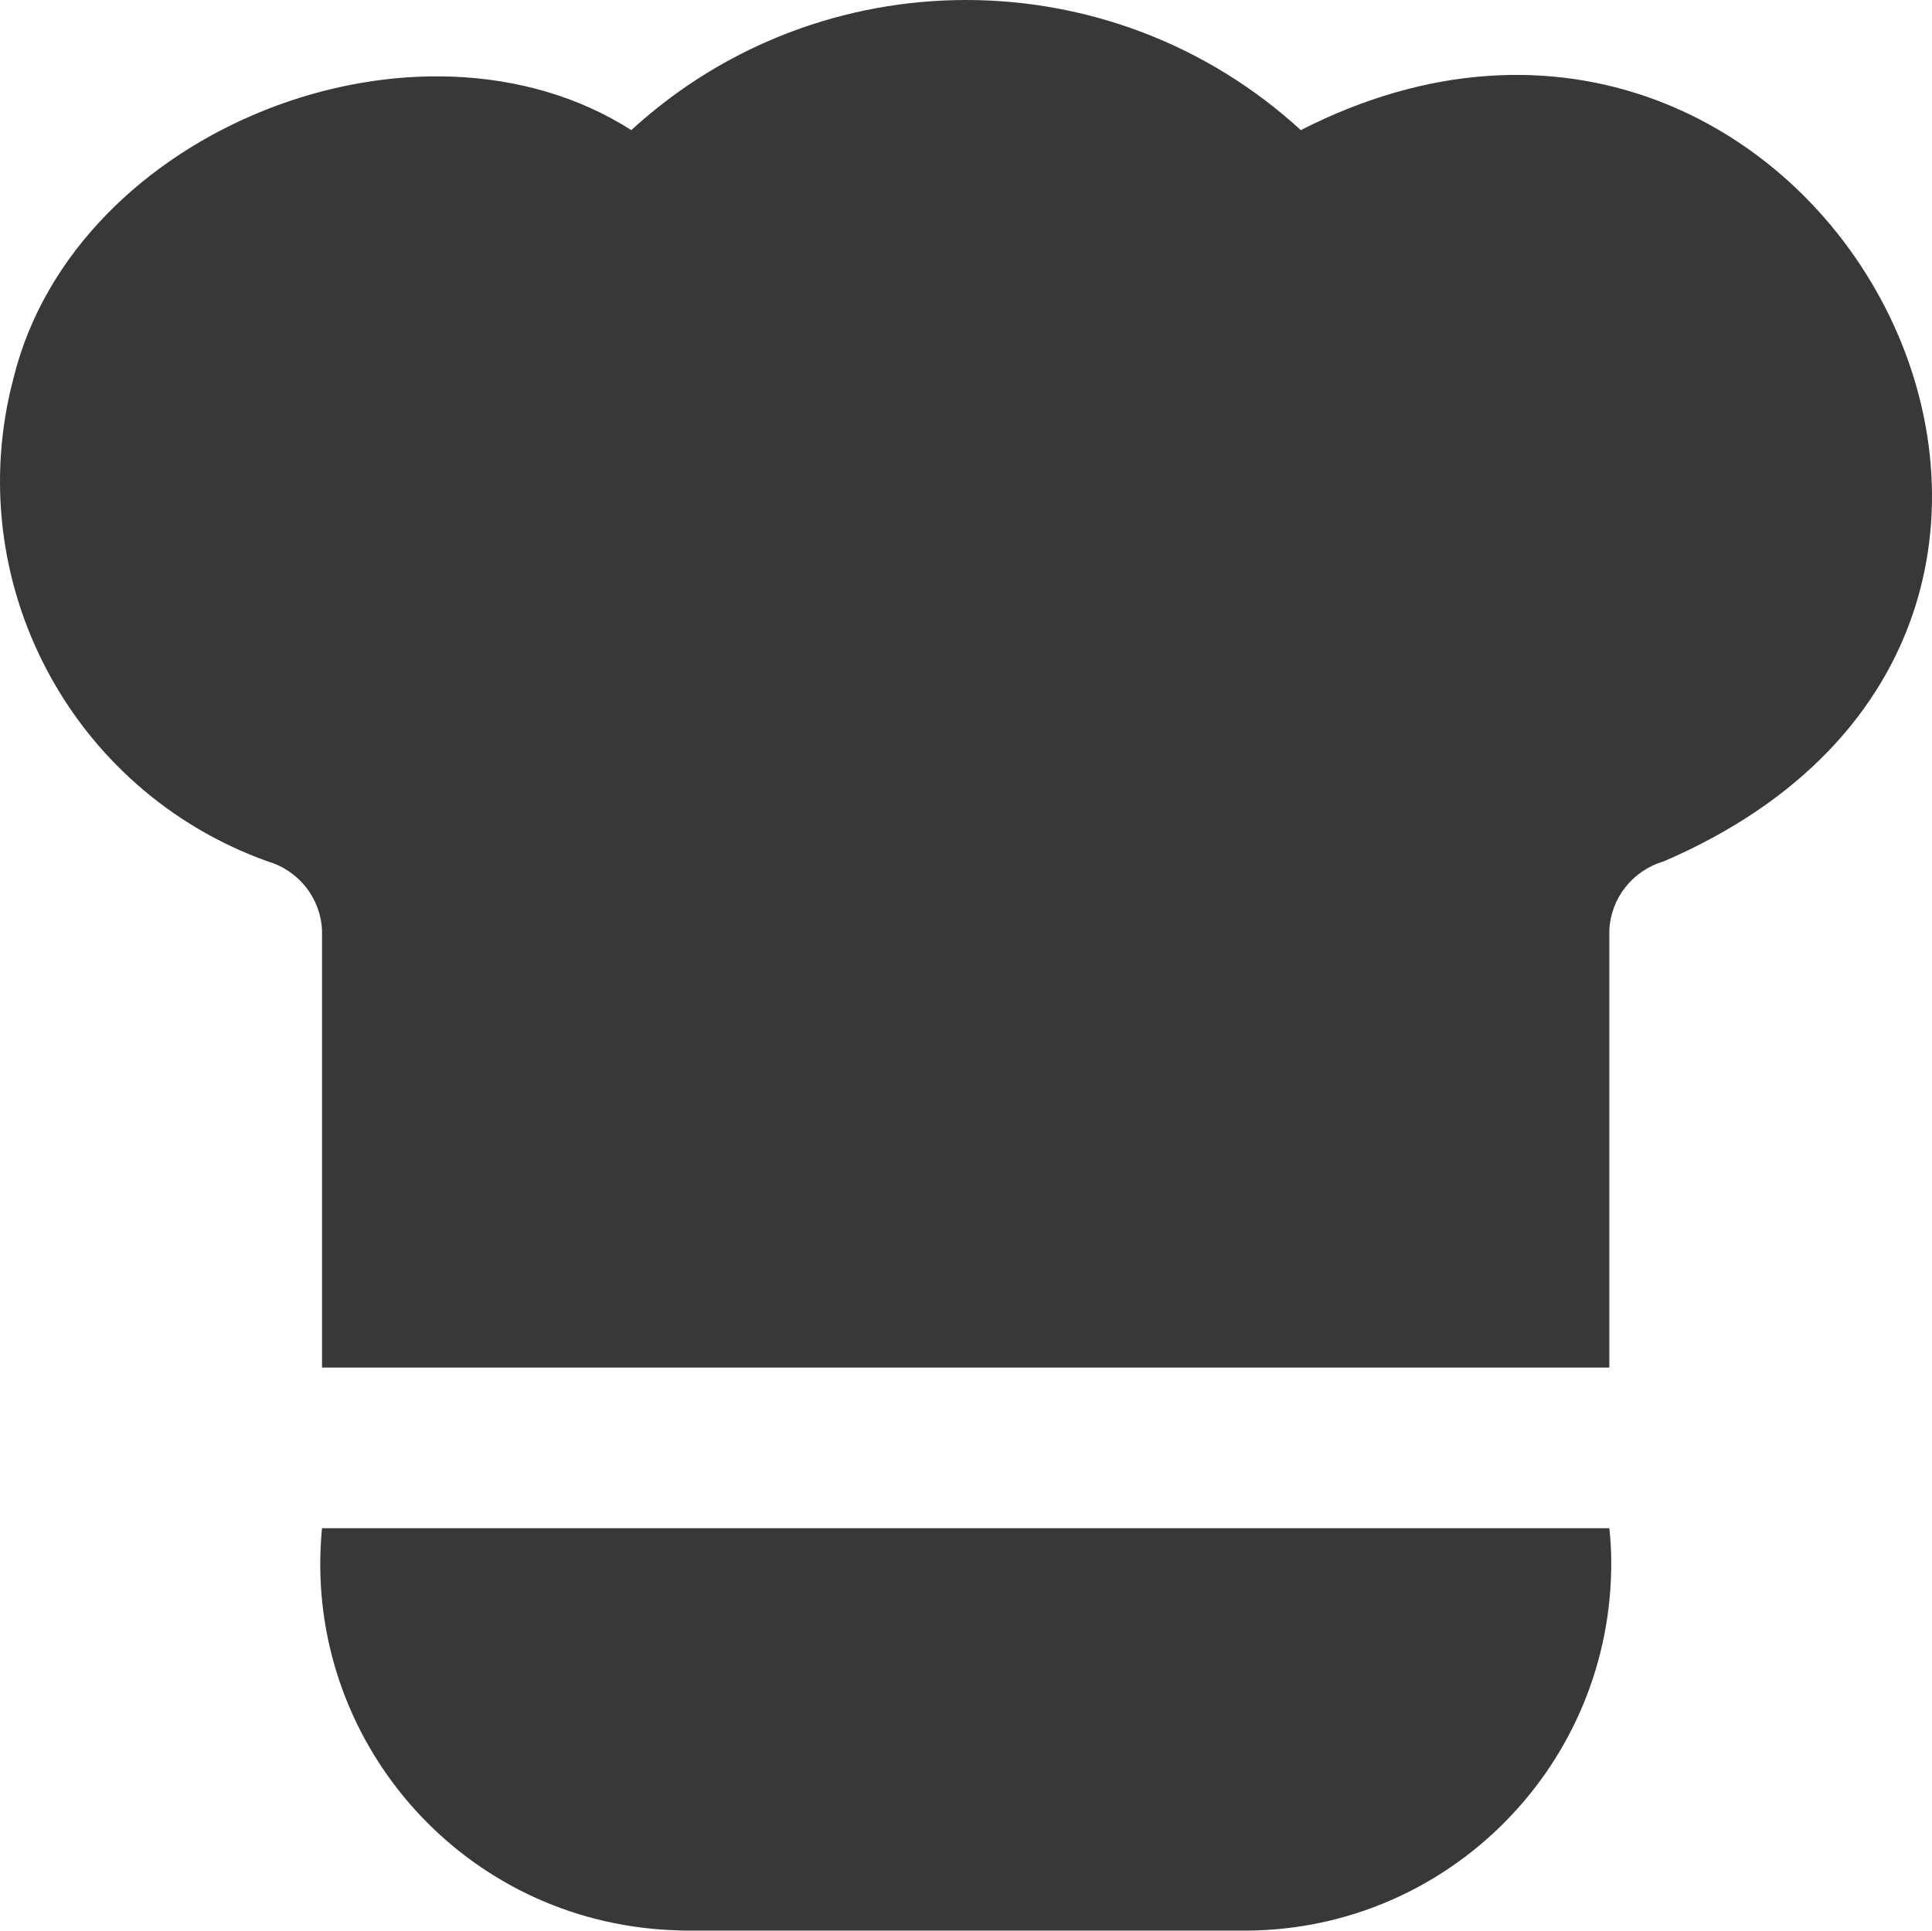
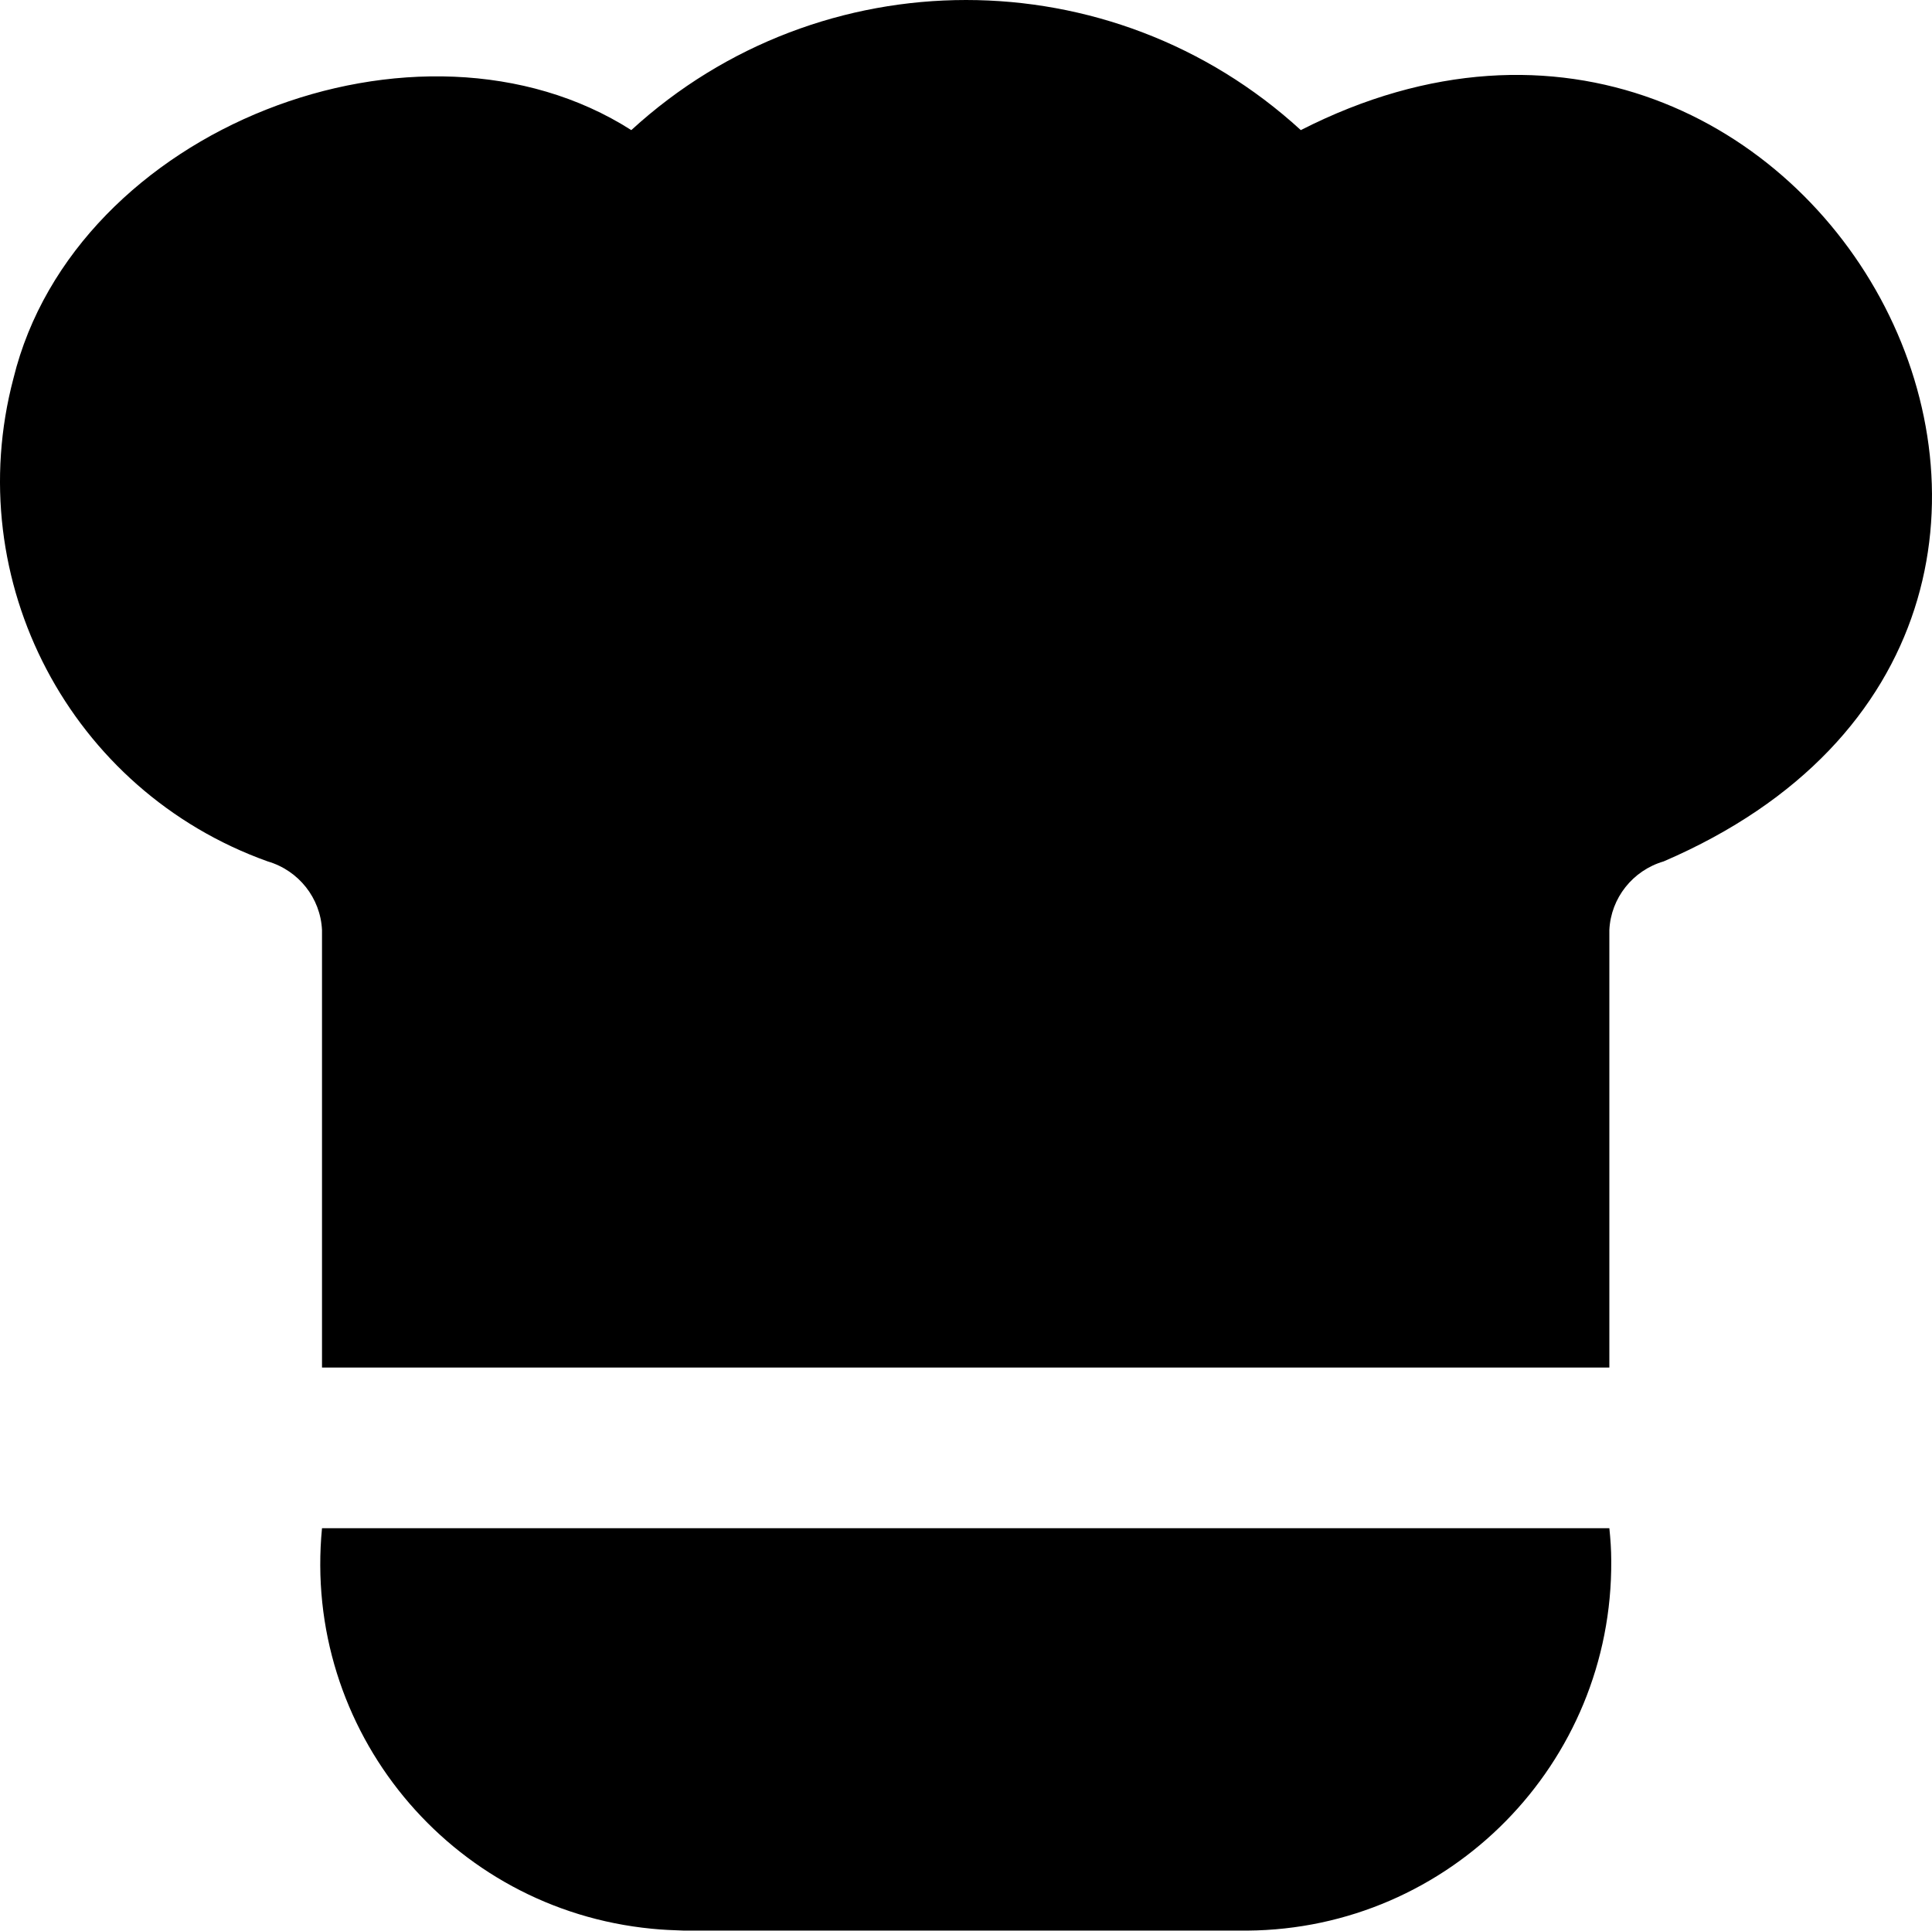
<svg xmlns="http://www.w3.org/2000/svg" id="a" width="512.21" height="511.9" viewBox="0 0 512.21 511.9">
-   <path d="M3.57,100.3C19.87,33.9,111.27-1.3,167.37,34.5c50.2-46,127.3-46,177.5,0,137.2-70,243.7,130.4,96.2,193.9-8.2,2.4-14,9.7-14.4,18.2v116H85.37v-116c-.4-8.5-6.2-15.8-14.4-18.2C18.67,209.7-10.63,154,3.57,100.3ZM85.37,405.2c-5.2,53.5,33.9,101,87.4,106.2,2.9,.3,5.7,.4,8.6,.5h149.3c53.7-.4,96.9-44.3,96.5-98.1,0-2.9-.2-5.7-.5-8.6H85.37Z" fill="#383838" />
+   <path d="M3.57,100.3C19.87,33.9,111.27-1.3,167.37,34.5c50.2-46,127.3-46,177.5,0,137.2-70,243.7,130.4,96.2,193.9-8.2,2.4-14,9.7-14.4,18.2v116H85.37v-116c-.4-8.5-6.2-15.8-14.4-18.2C18.67,209.7-10.63,154,3.57,100.3ZM85.37,405.2c-5.2,53.5,33.9,101,87.4,106.2,2.9,.3,5.7,.4,8.6,.5h149.3c53.7-.4,96.9-44.3,96.5-98.1,0-2.9-.2-5.7-.5-8.6H85.37Z" />
</svg>
